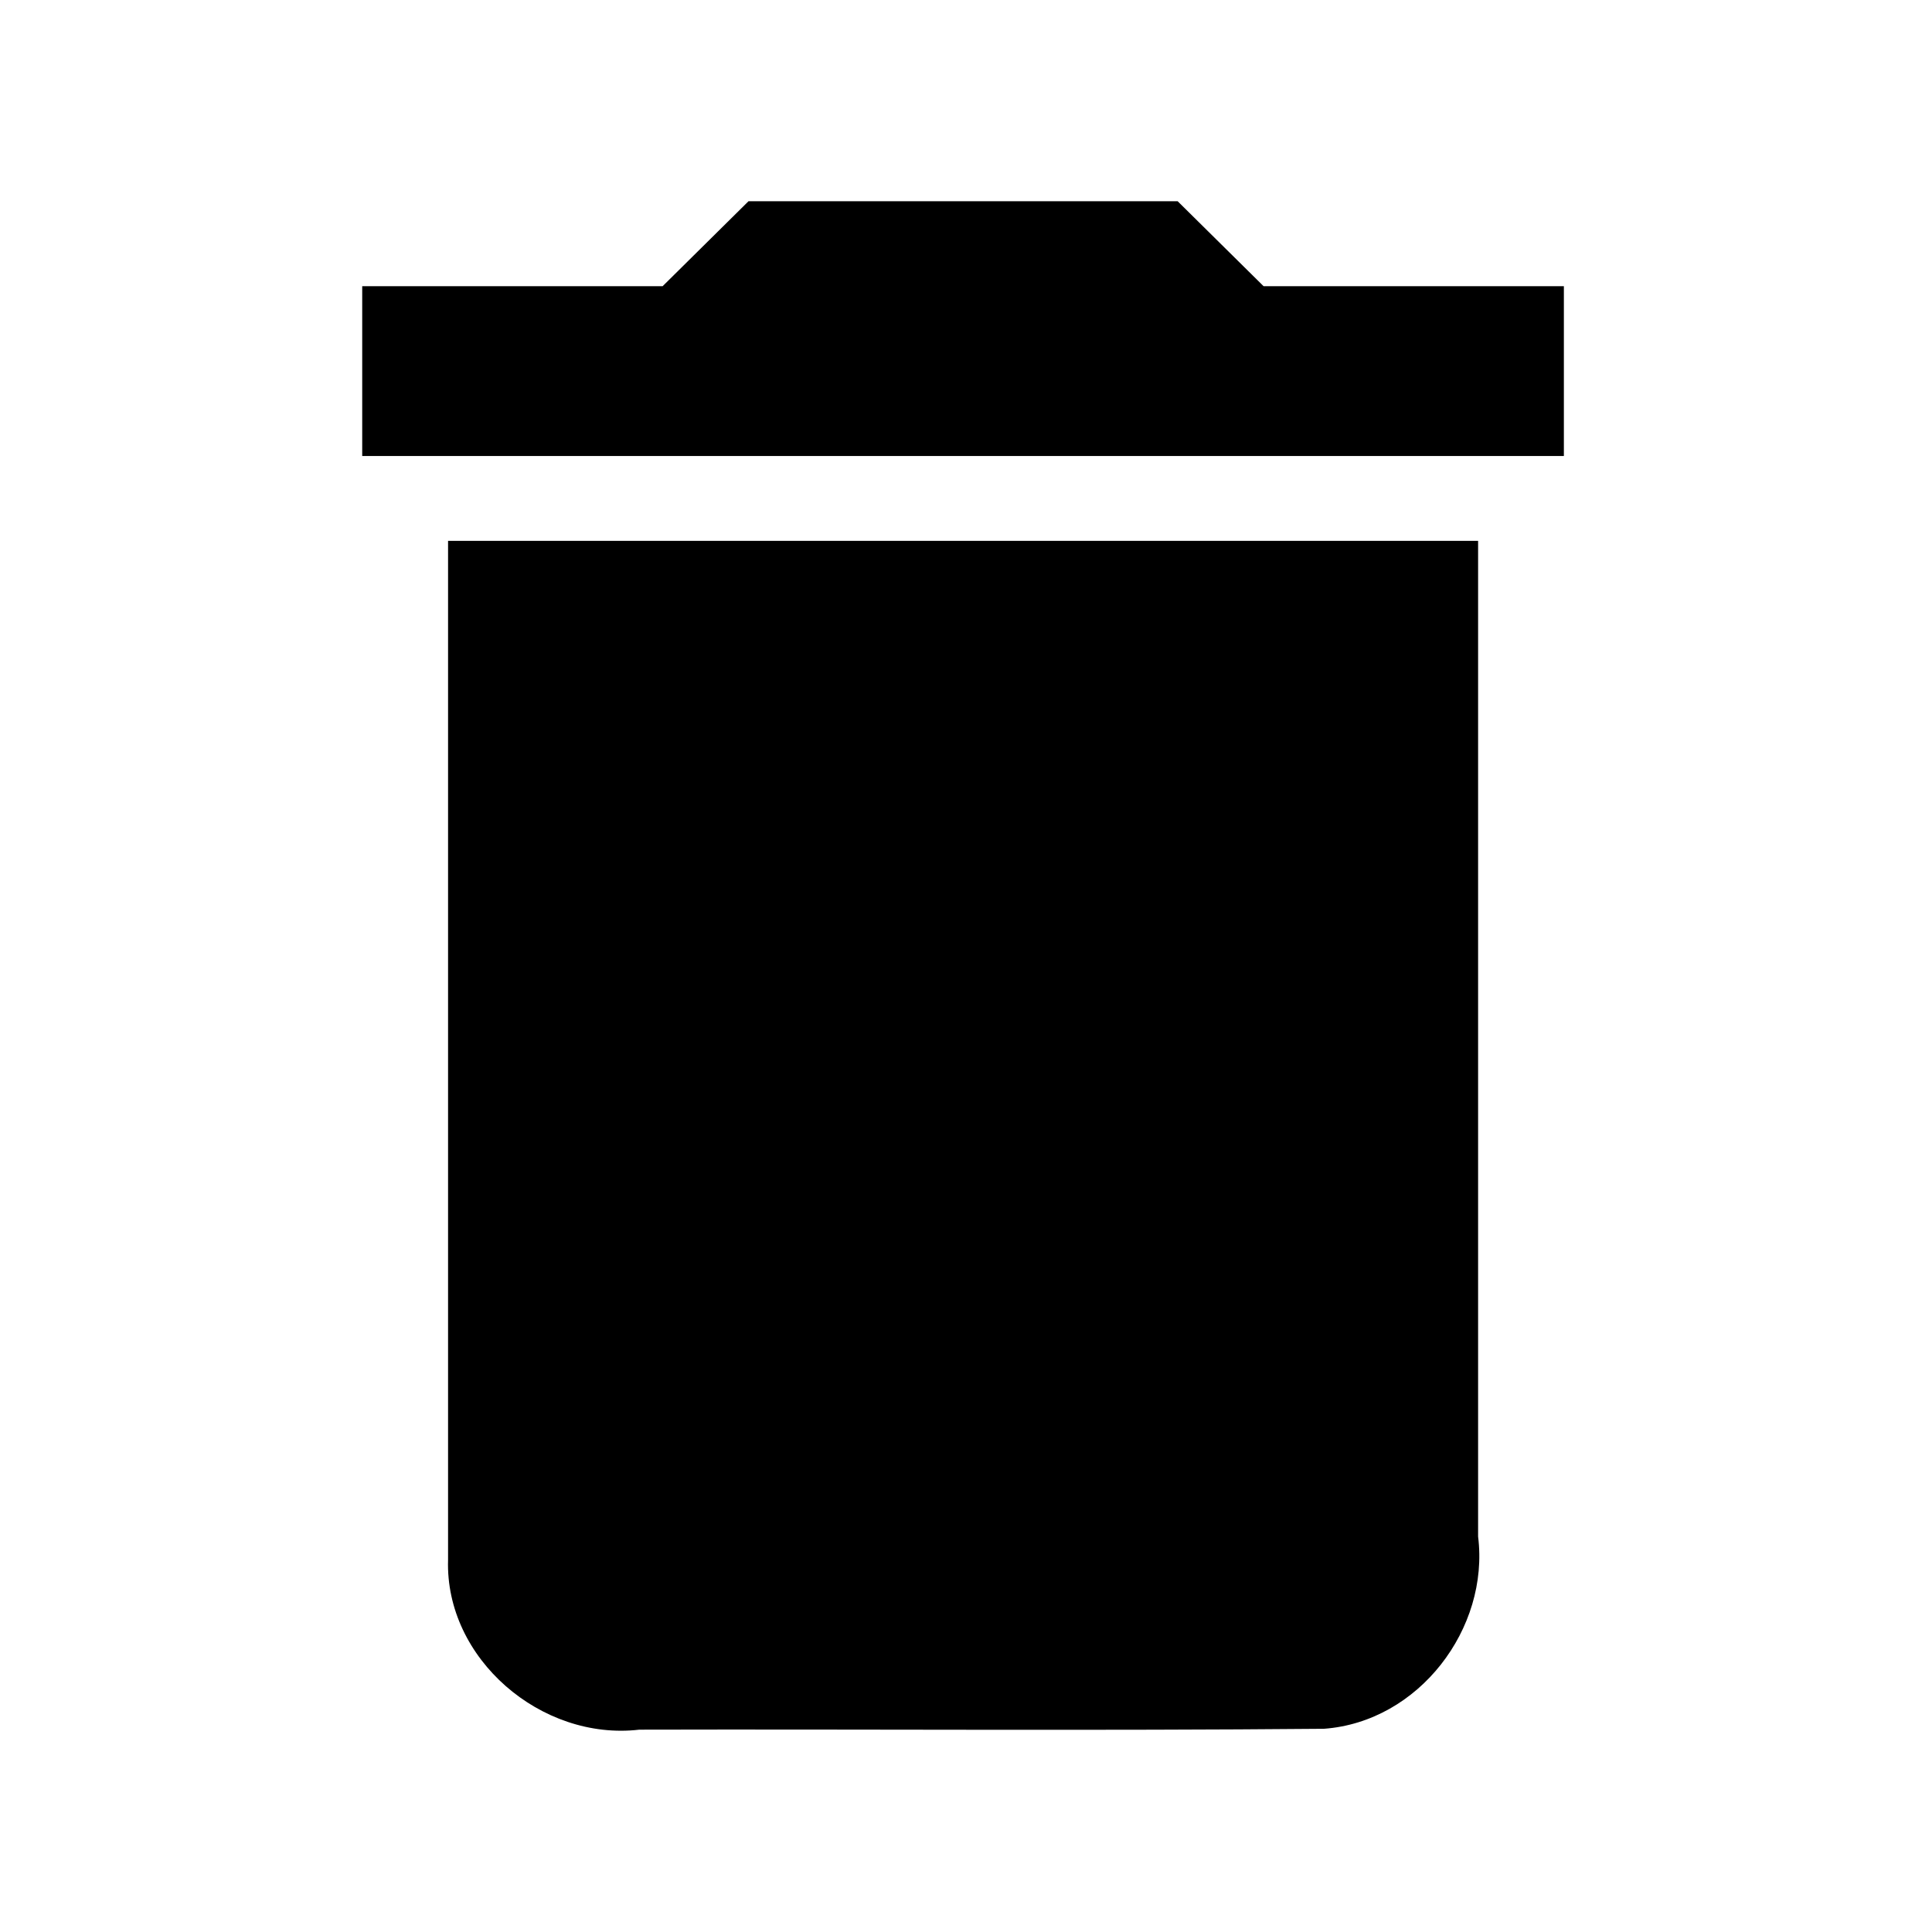
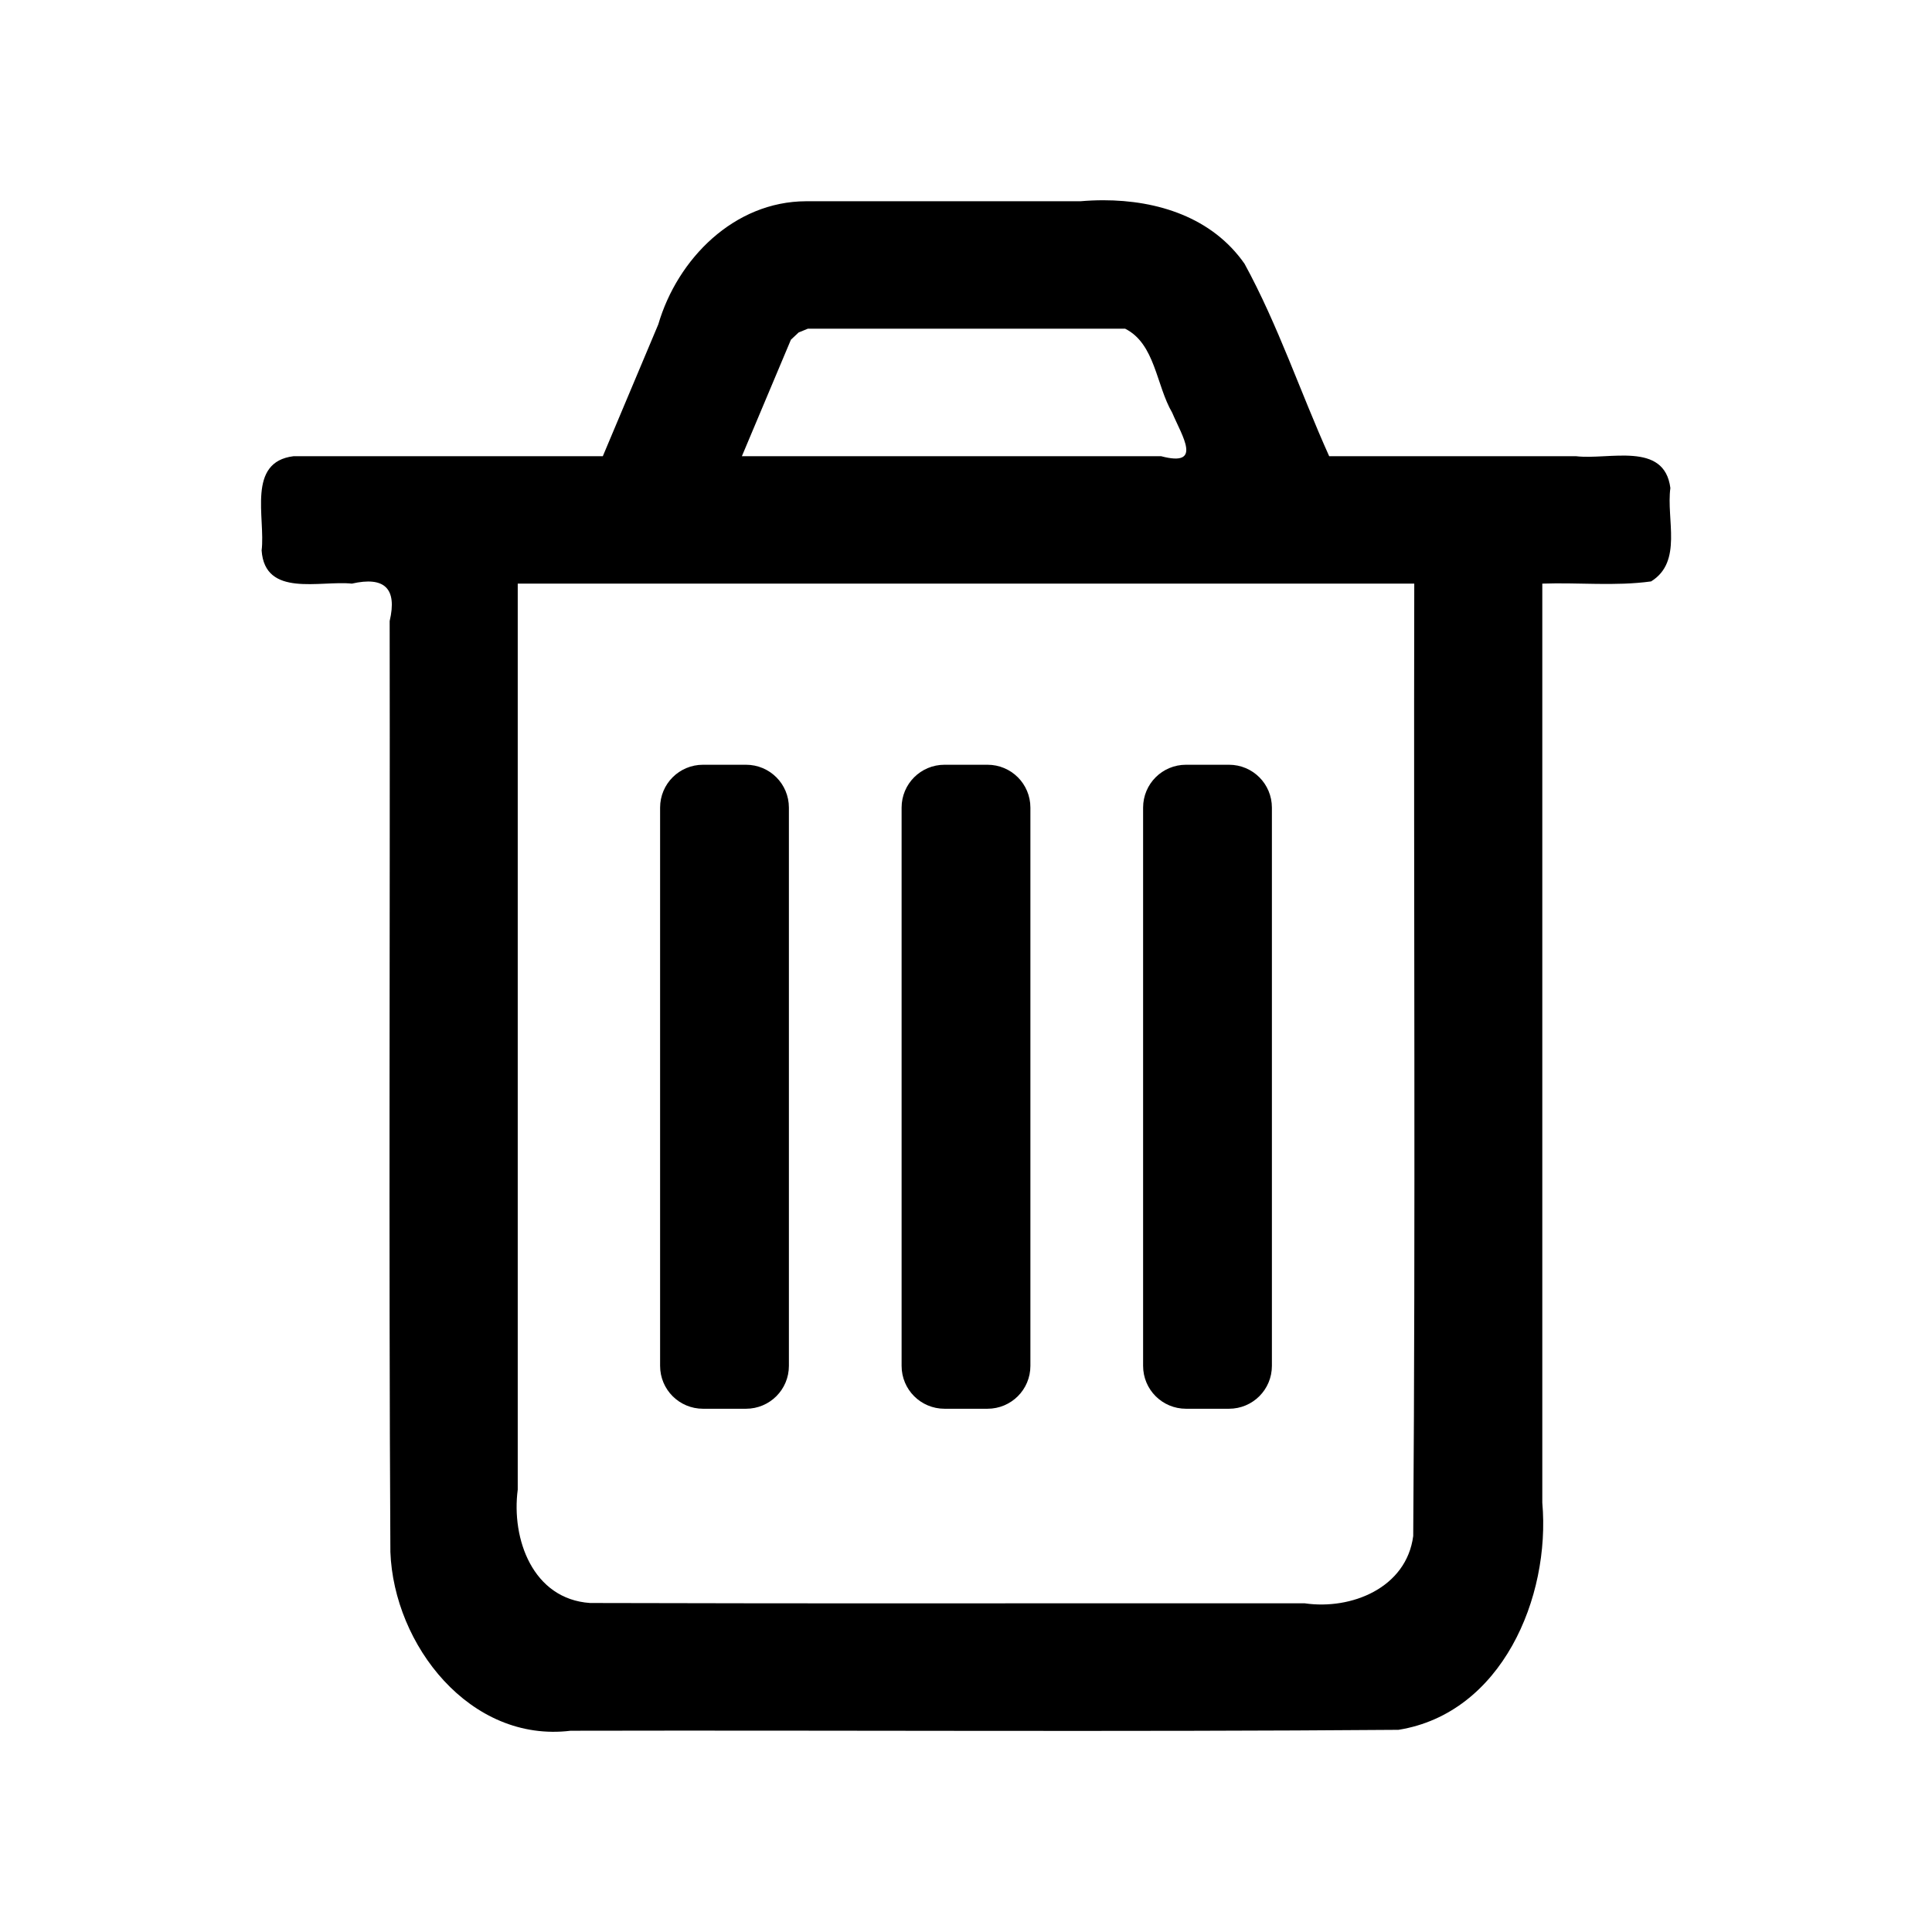
<svg xmlns="http://www.w3.org/2000/svg" height="48" width="48" version="1.1" viewBox="0 0 48 48">
-   <path style="fill:#000000" d="m11.132 38.754c-0.077 2.454 2.315 4.504 4.752 4.219 5.67-0.014 11.342 0.029 17.01-0.022 2.358-0.173 4.114-2.494 3.829-4.775v-24.738h-25.591c0 8.438-0 16.876 0 25.314zm27.725-31.644h-7.464c-0.711-0.704-1.422-1.407-2.134-2.11h-10.663l-2.133 2.11h-7.464v4.219h29.855v-4.219z" />
+   <path style="fill:#000000" d="m27.412 4.975c-0.191-0-0.383 0.009-0.572 0.025h-6.817c-1.78 0.006-3.19 1.426-3.668 3.059l-1.378 3.275h-7.682c-1.172 0.143-0.696 1.528-0.795 2.342 0.081 1.174 1.451 0.742 2.242 0.824 0.808-0.184 1.131 0.115 0.939 0.93 0.012 7.708-0.025 15.419 0.018 23.127 0.085 2.31 1.978 4.748 4.477 4.443 6.856-0.015 13.713 0.031 20.568-0.023 2.564-0.41 3.782-3.288 3.574-5.643v-22.834c0.9-0.032 1.812 0.068 2.703-0.055 0.791-0.489 0.373-1.543 0.479-2.32-0.149-1.169-1.531-0.691-2.346-0.791h-6.131c-0.715-1.587-1.269-3.256-2.103-4.781-0.806-1.155-2.167-1.578-3.508-1.578zm-7.34 3.191h7.881c0.749 0.376 0.77 1.404 1.17 2.088 0.248 0.588 0.767 1.357-0.277 1.08h-10.414l1.218-2.894 0.192-0.18 0.23-0.094zm-7.209 6.334h22.274c-0.017 7.887 0.033 15.778-0.026 23.662-0.169 1.291-1.54 1.84-2.695 1.672-5.915-0.005-11.858 0.01-17.756-0.008-1.425-0.097-1.959-1.593-1.797-2.816v-22.51zm4.604 4.5c-0.591 0-1.067 0.475-1.067 1.066v13.868c0 0.591 0.476 1.066 1.067 1.066h1.066c0.591 0 1.067-0.475 1.067-1.066v-13.868c0-0.591-0.476-1.066-1.067-1.066h-1.066zm6 0c-0.591 0-1.067 0.475-1.067 1.066v13.868c0 0.591 0.476 1.066 1.067 1.066h1.066c0.591 0 1.067-0.475 1.067-1.066v-13.868c0-0.591-0.476-1.066-1.067-1.066h-1.066zm6 0c-0.591 0-1.067 0.475-1.067 1.066v13.868c0 0.591 0.476 1.066 1.067 1.066h1.066c0.591 0 1.067-0.475 1.067-1.066v-13.868c0-0.591-0.476-1.066-1.067-1.066h-1.066z" />
</svg>
